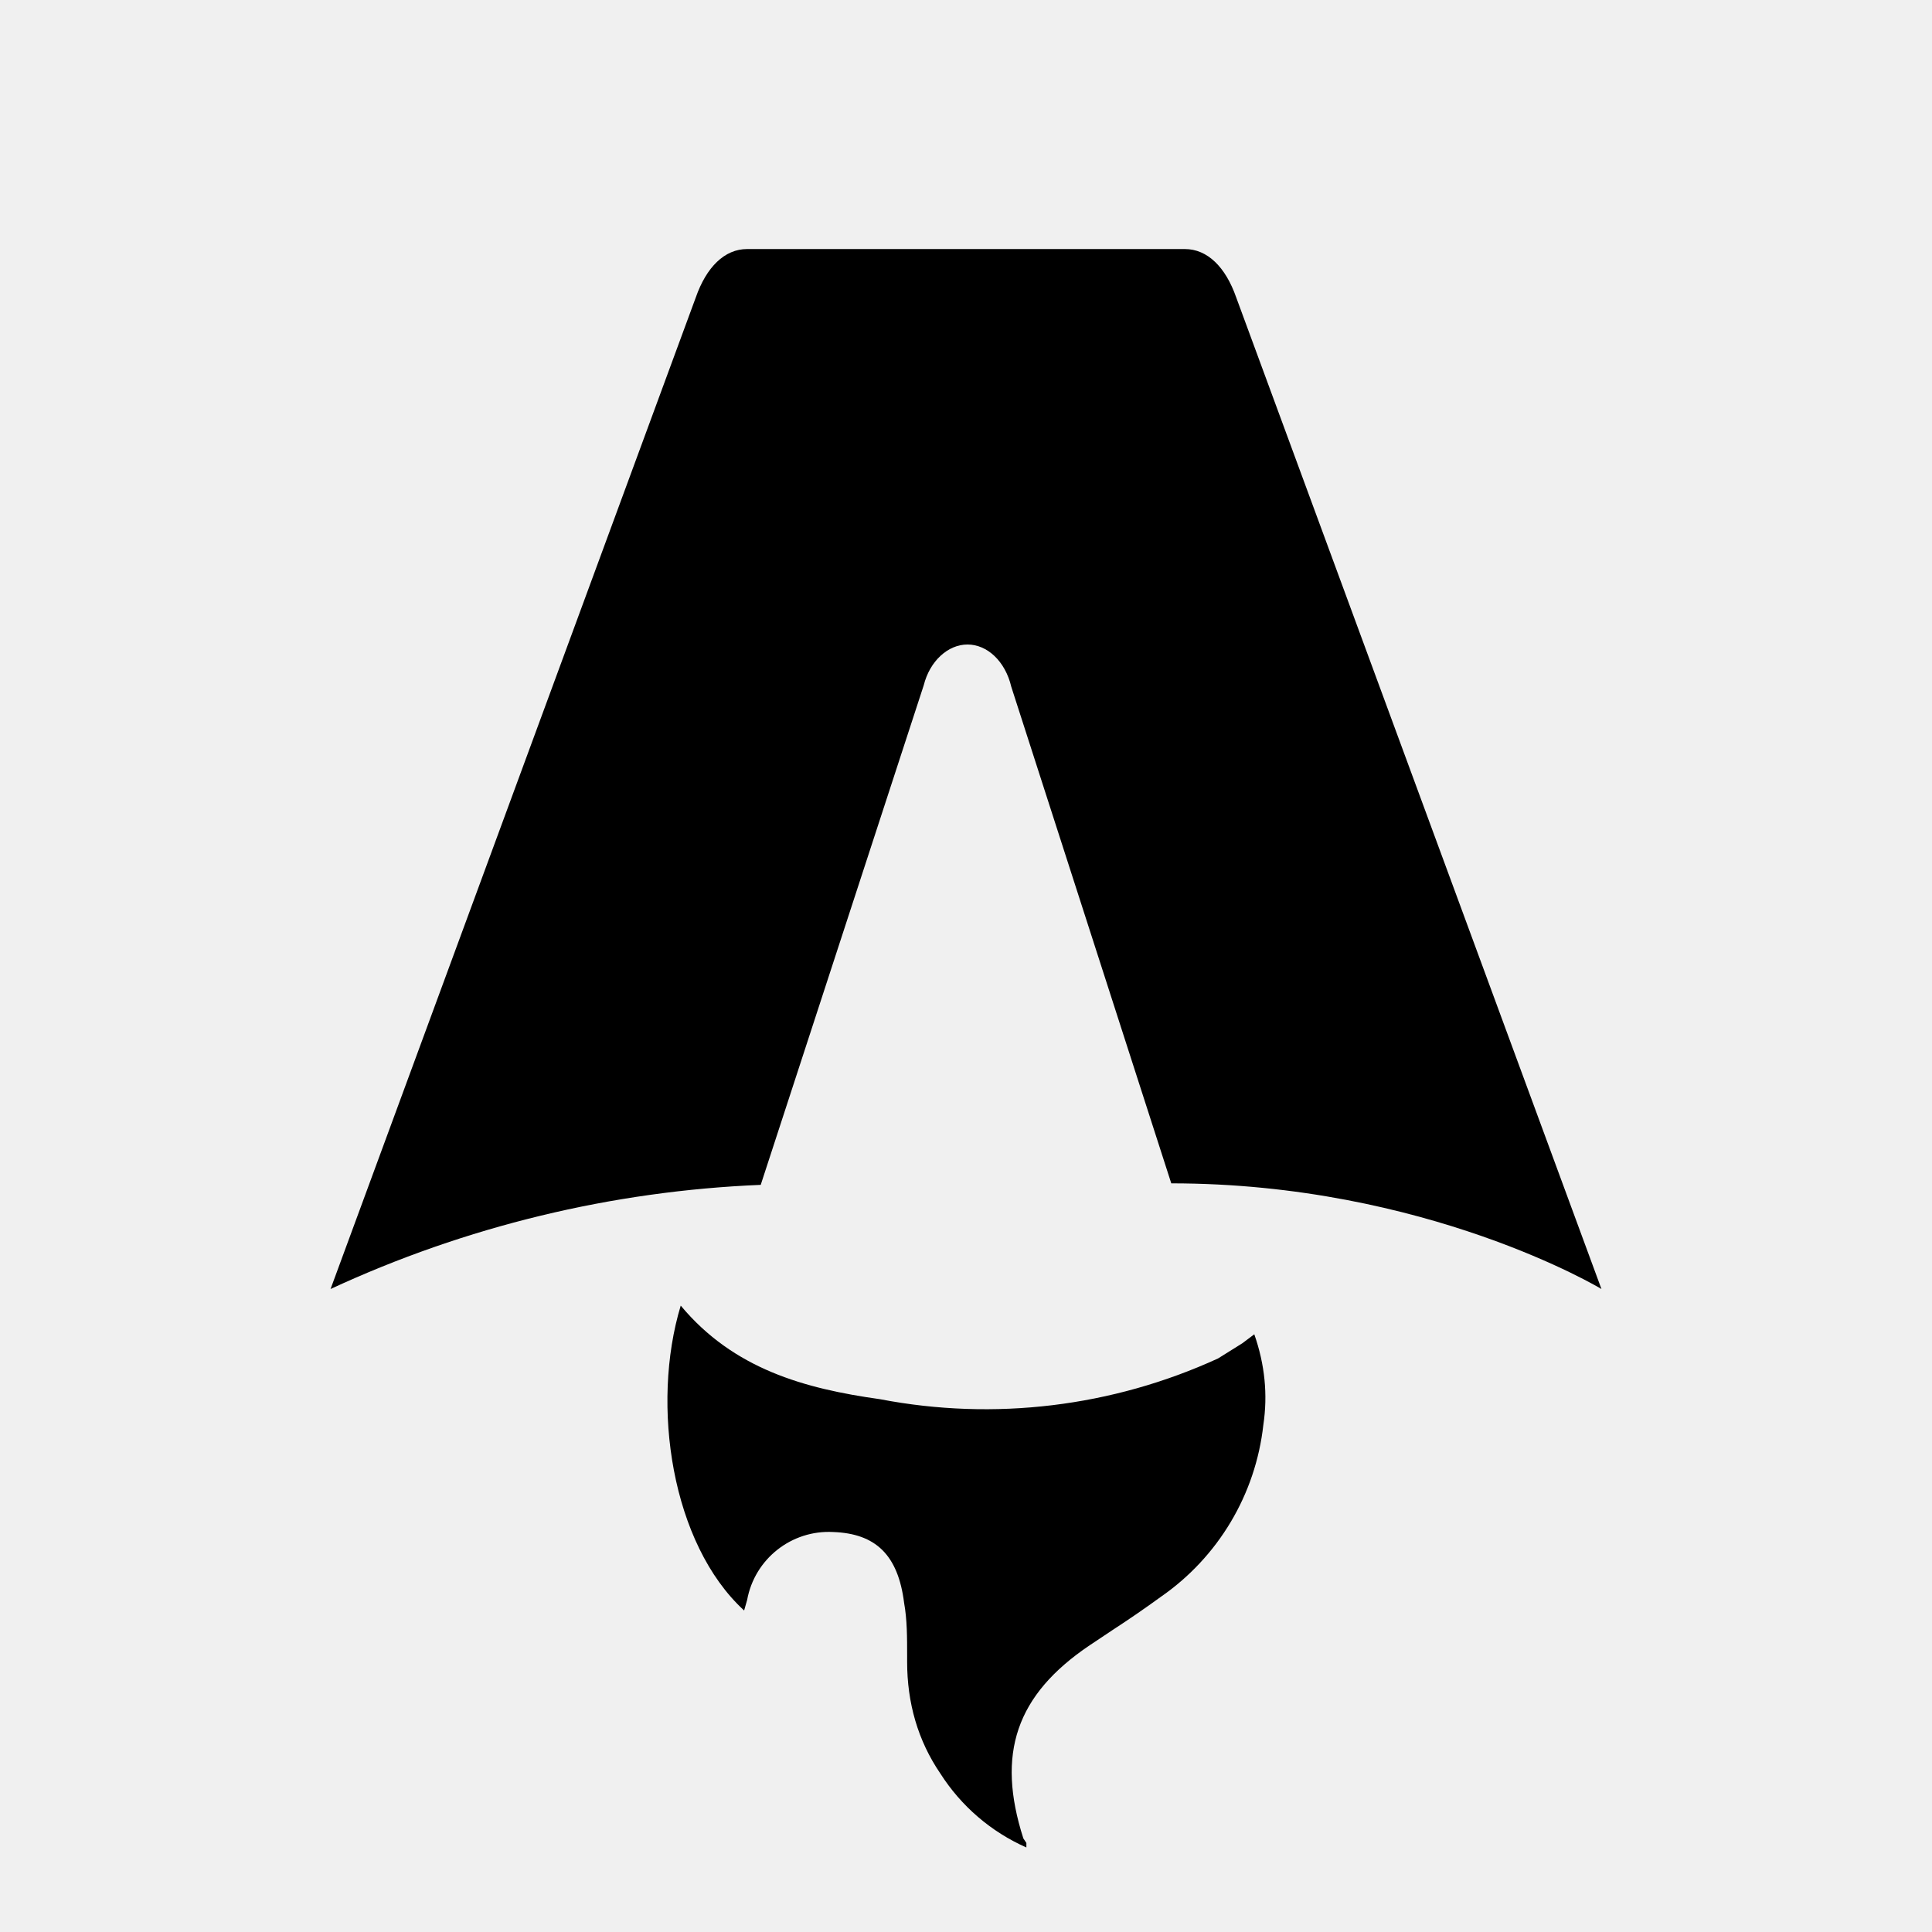
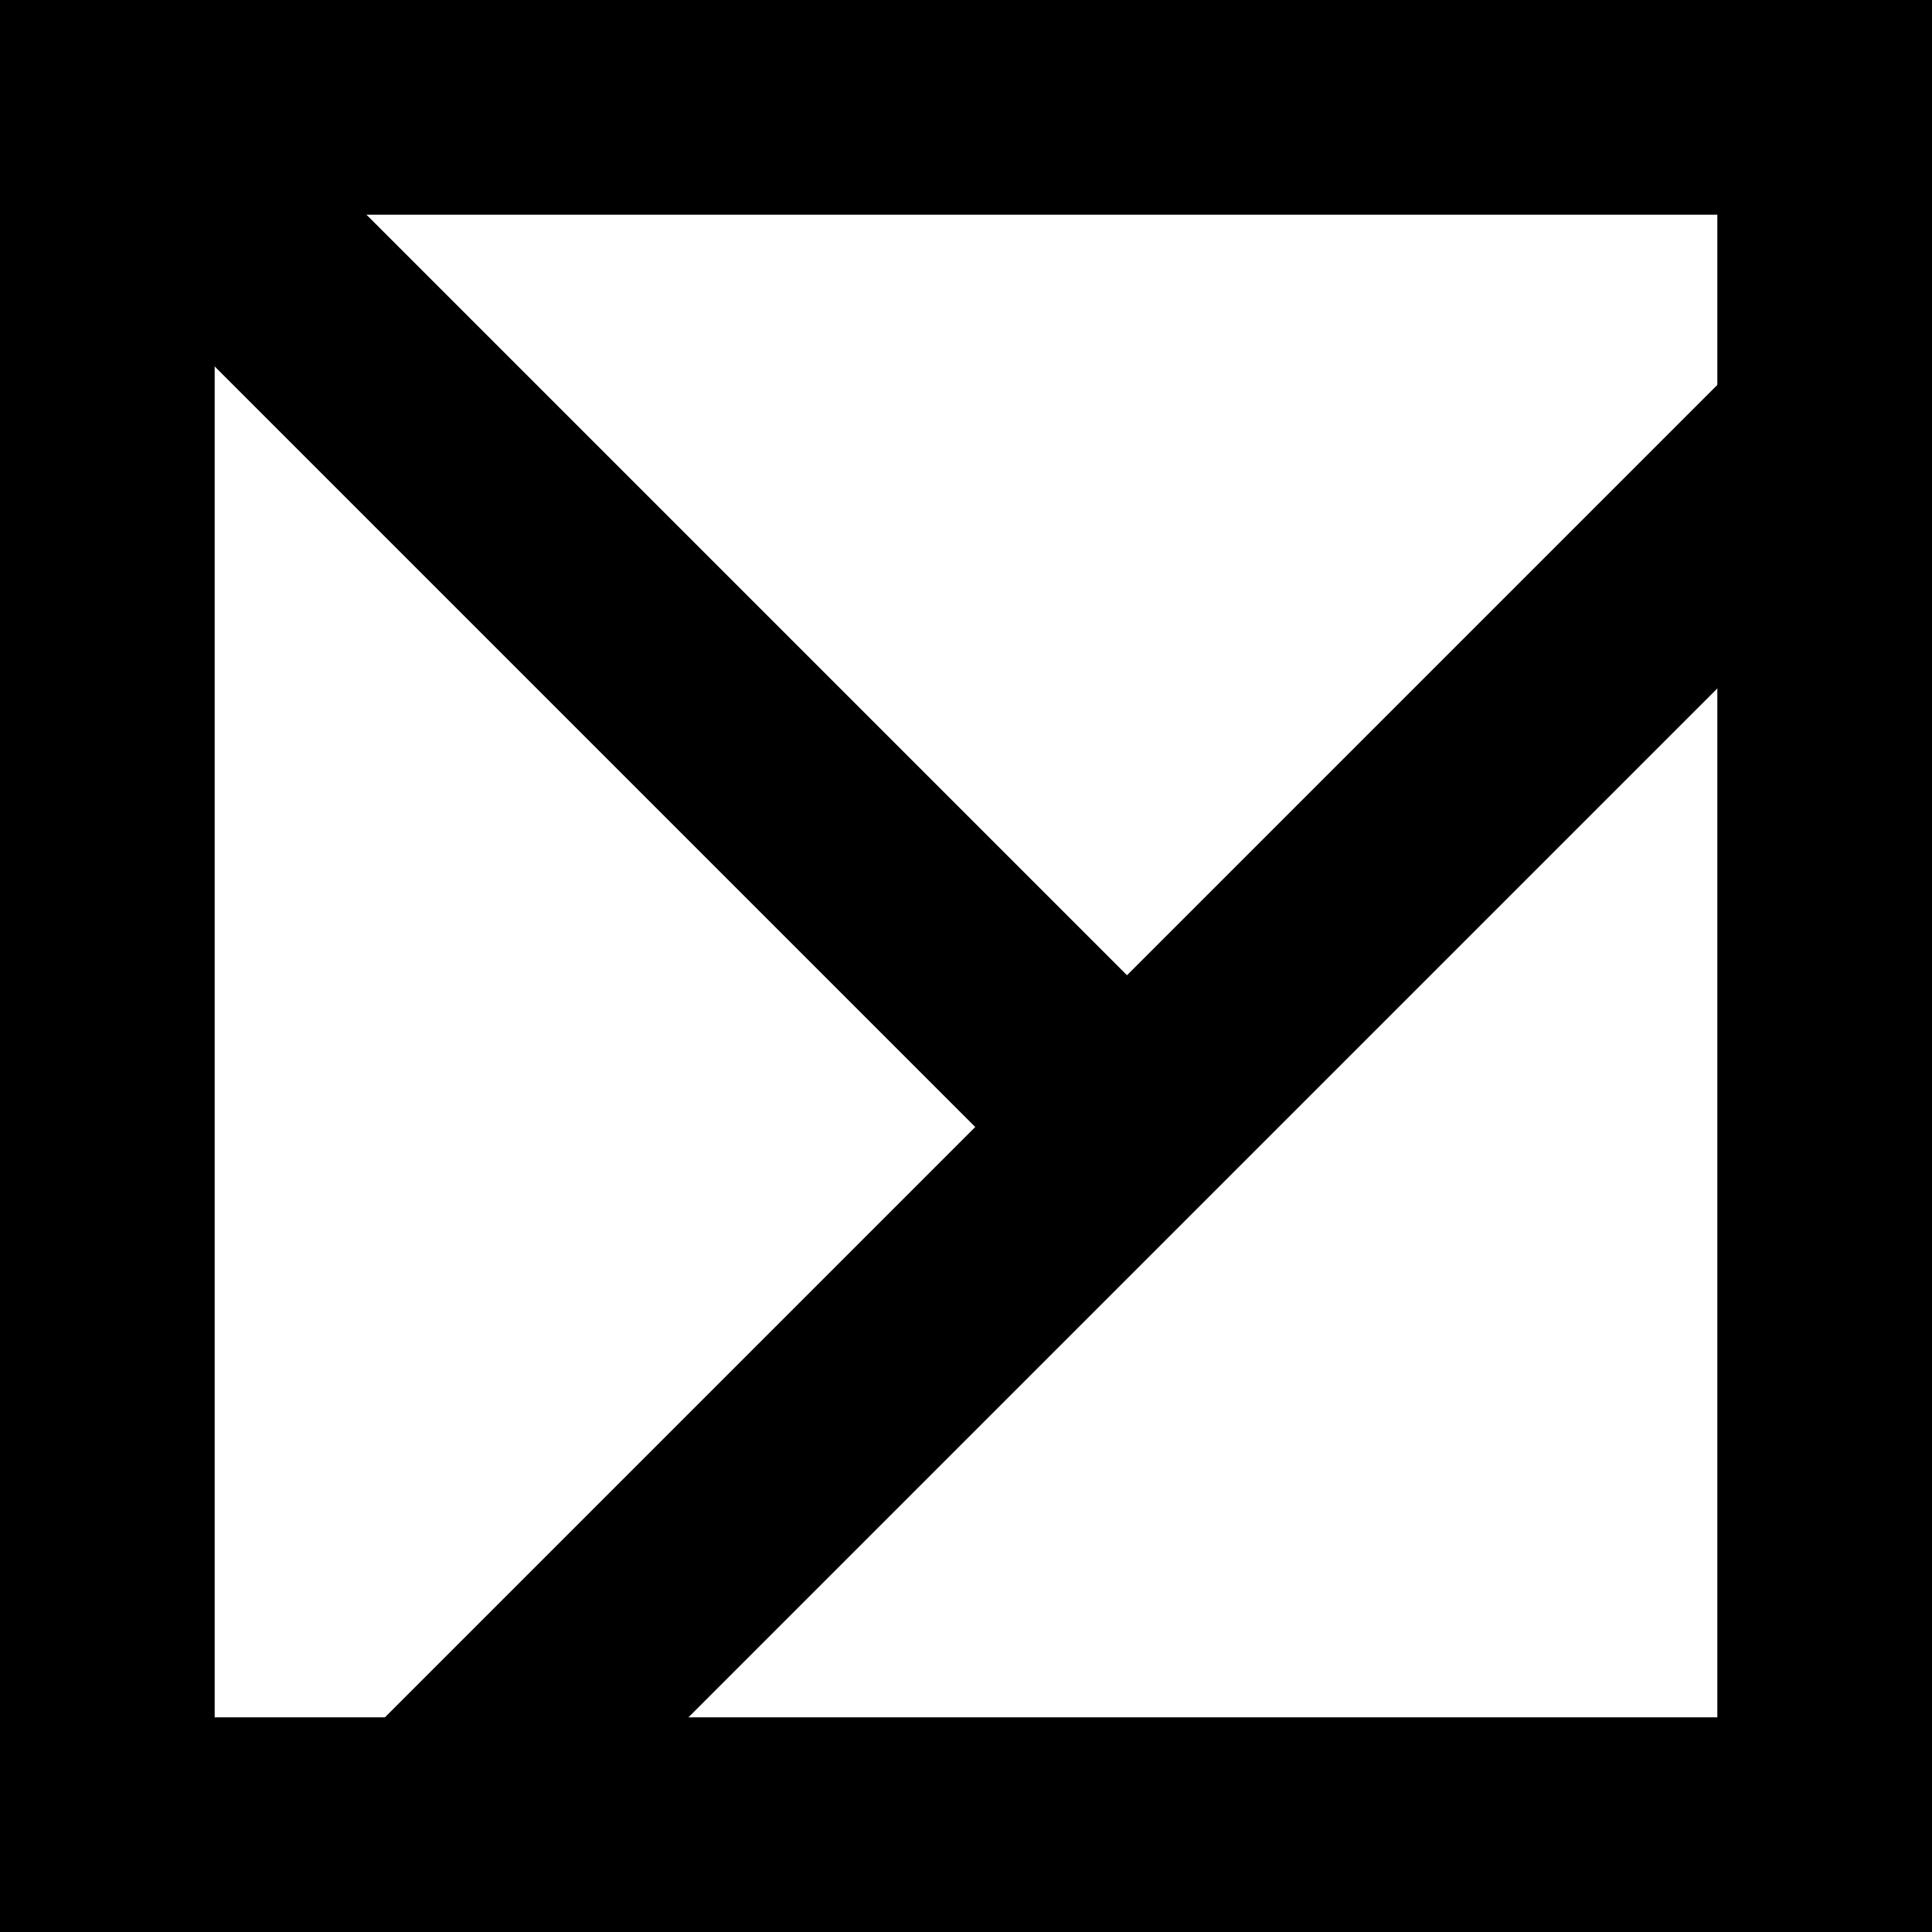
- <svg xmlns="http://www.w3.org/2000/svg" fill="none" viewBox="0 0 128 128">
-   <path d="M50.4 78.5a75.1 75.1 0 0 0-28.5 6.9l24.2-65.7c.7-2 1.9-3.2 3.4-3.2h29c1.5 0 2.7 1.2 3.4 3.2l24.2 65.7s-11.6-7-28.5-7L67 45.5c-.4-1.7-1.6-2.8-2.9-2.8-1.3 0-2.5 1.1-2.9 2.7L50.4 78.5Zm-1.1 28.2Zm-4.2-20.2c-2 6.6-.6 15.8 4.2 20.2a17.5 17.5 0 0 1 .2-.7 5.5 5.5 0 0 1 5.7-4.5c2.8.1 4.3 1.5 4.7 4.7.2 1.1.2 2.3.2 3.5v.4c0 2.7.7 5.2 2.2 7.4a13 13 0 0 0 5.7 4.9v-.3l-.2-.3c-1.8-5.6-.5-9.5 4.4-12.8l1.5-1a73 73 0 0 0 3.2-2.2 16 16 0 0 0 6.8-11.4c.3-2 .1-4-.6-6l-.8.6-1.6 1a37 37 0 0 1-22.4 2.7c-5-.7-9.7-2-13.2-6.2Z" />
-   <style>
-         path { fill: #000; }
-         @media (prefers-color-scheme: dark) {
-             path { fill: #FFF; }
-         }
-     </style>
+ <svg xmlns="http://www.w3.org/2000/svg" width="18" height="18" viewBox="0 0 18 18" fill="none">
+   <rect width="18" height="18" fill="white" />
+   <path fill-rule="evenodd" clip-rule="evenodd" d="M0 0H18V18H0V0ZM2 2V16H16V2H2Z" fill="black" />
+   <path fill-rule="evenodd" clip-rule="evenodd" d="M17.707 4.707L4.707 17.707L3.293 16.293L16.293 3.293L17.707 4.707Z" fill="black" />
+   <path fill-rule="evenodd" clip-rule="evenodd" d="M9.793 11.207L0.293 1.707L1.707 0.293L11.207 9.793L9.793 11.207Z" fill="black" />
</svg>
